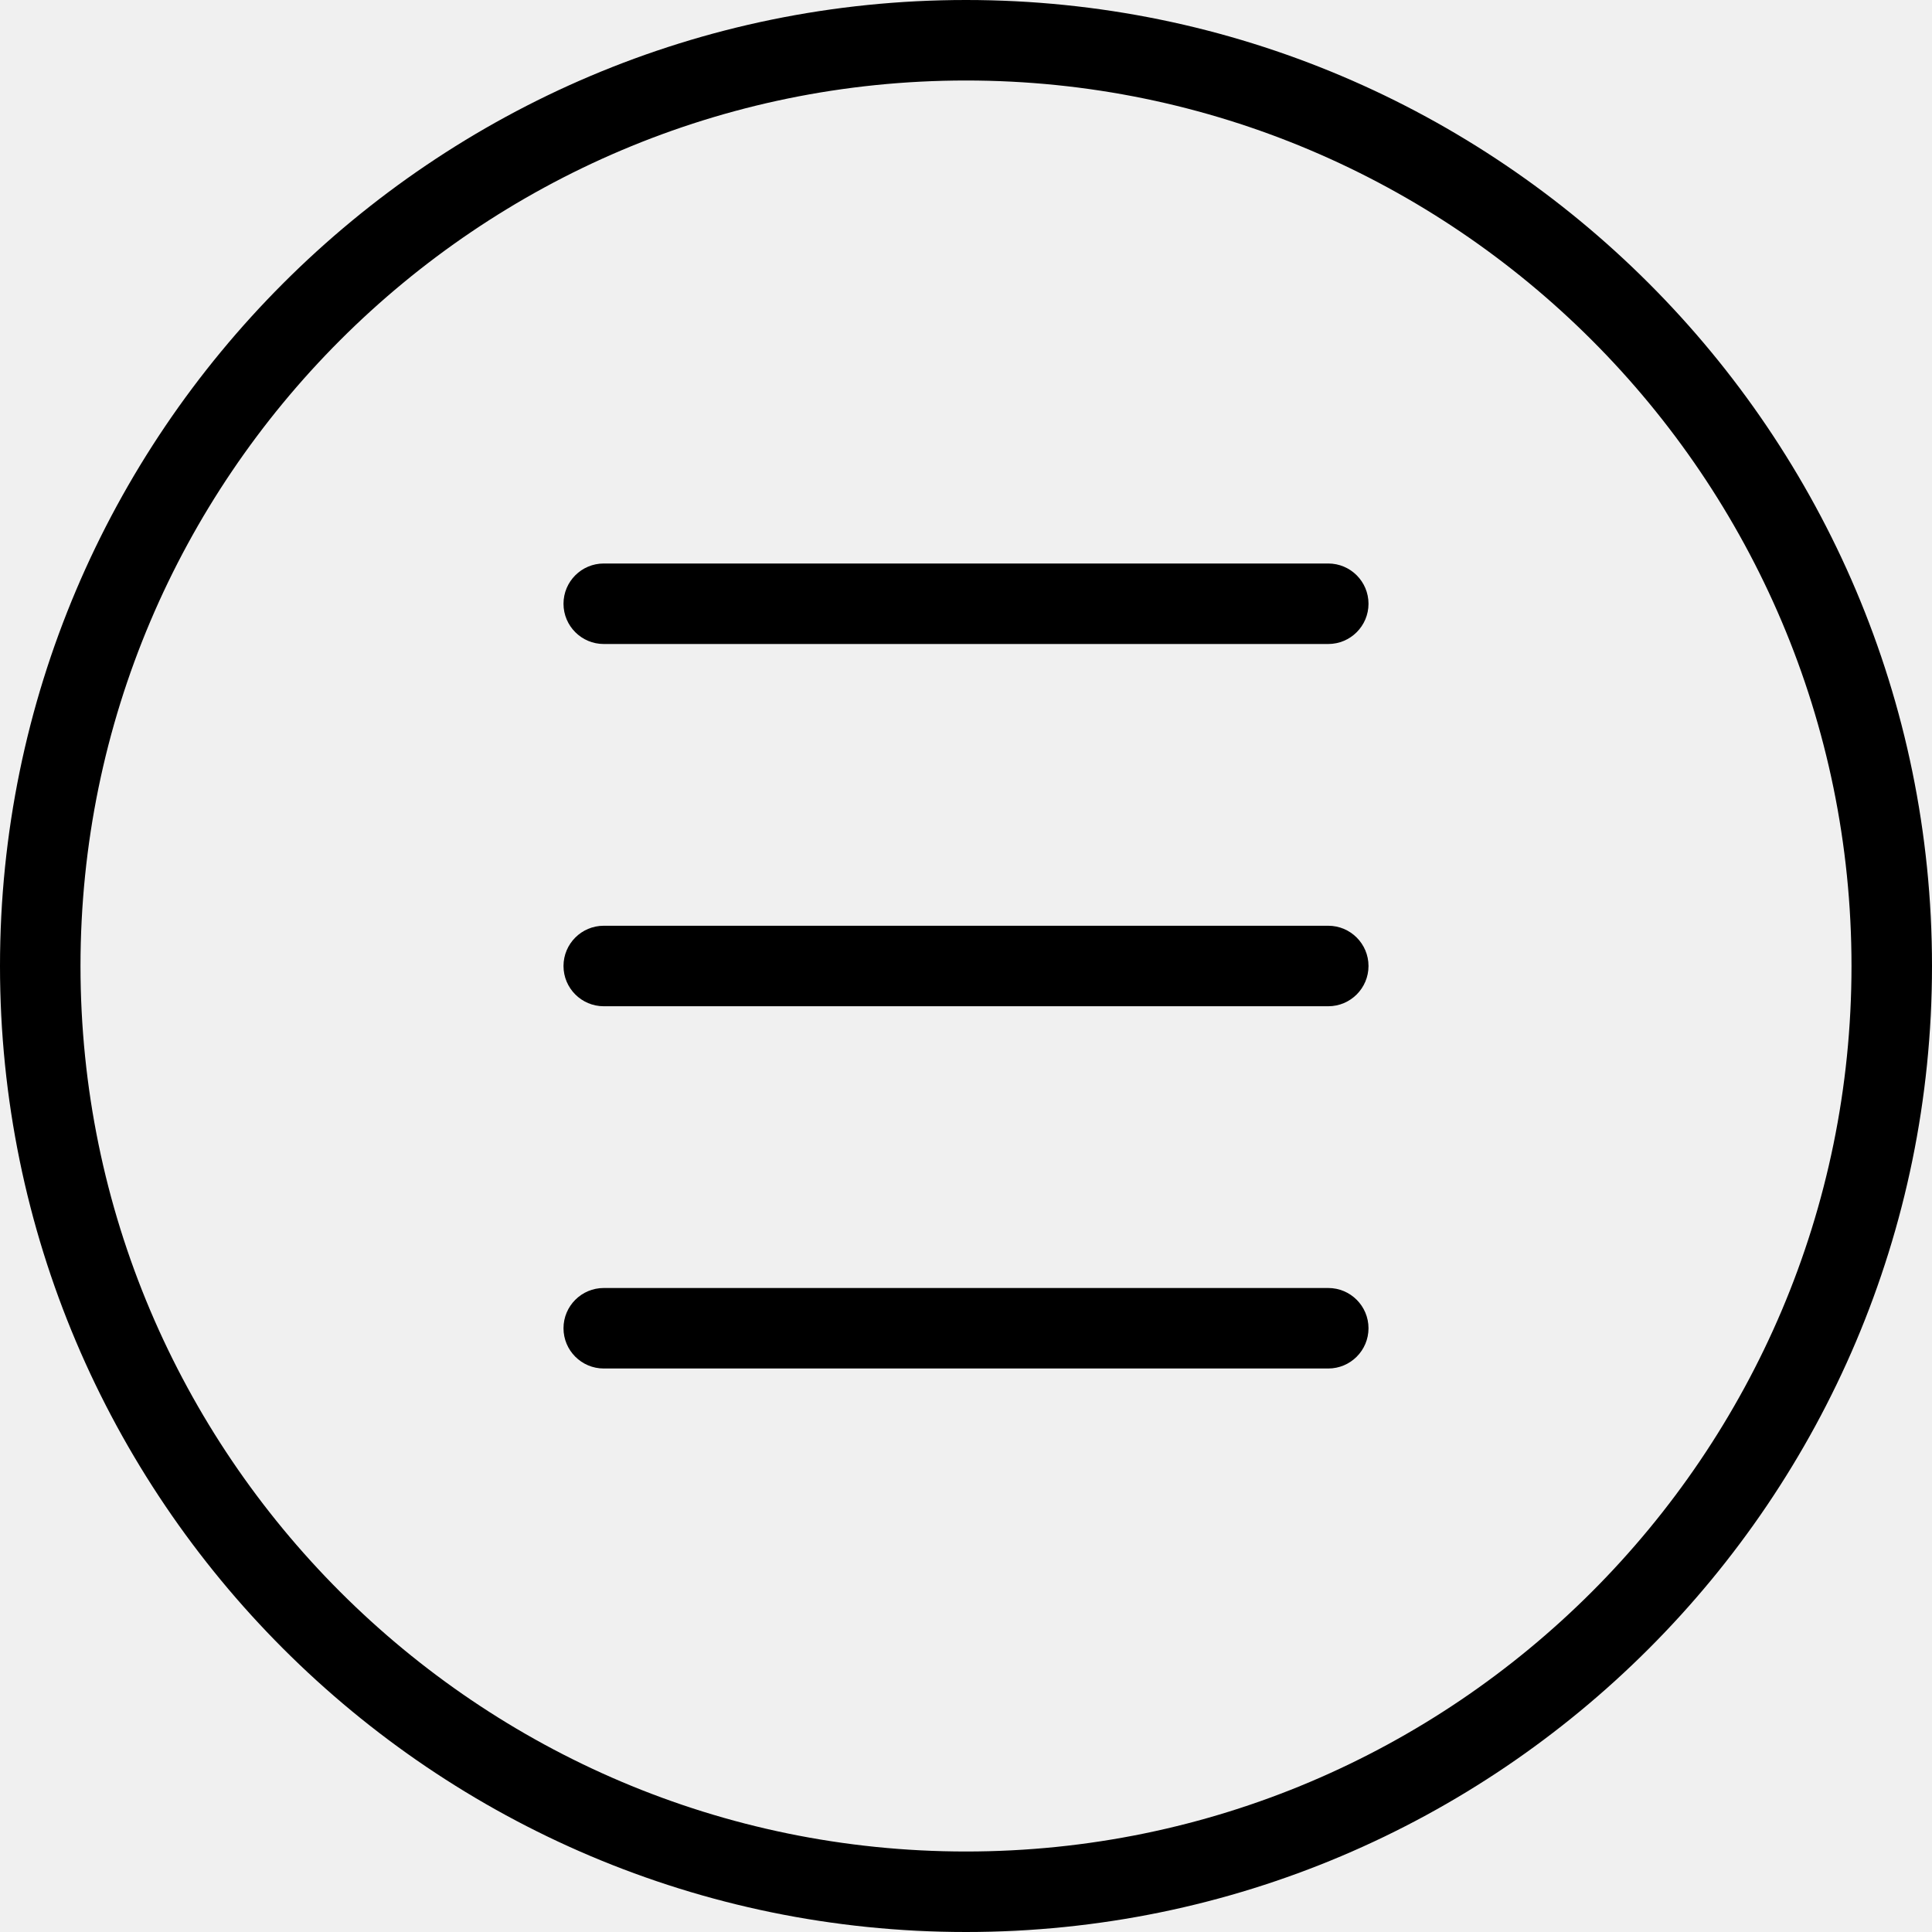
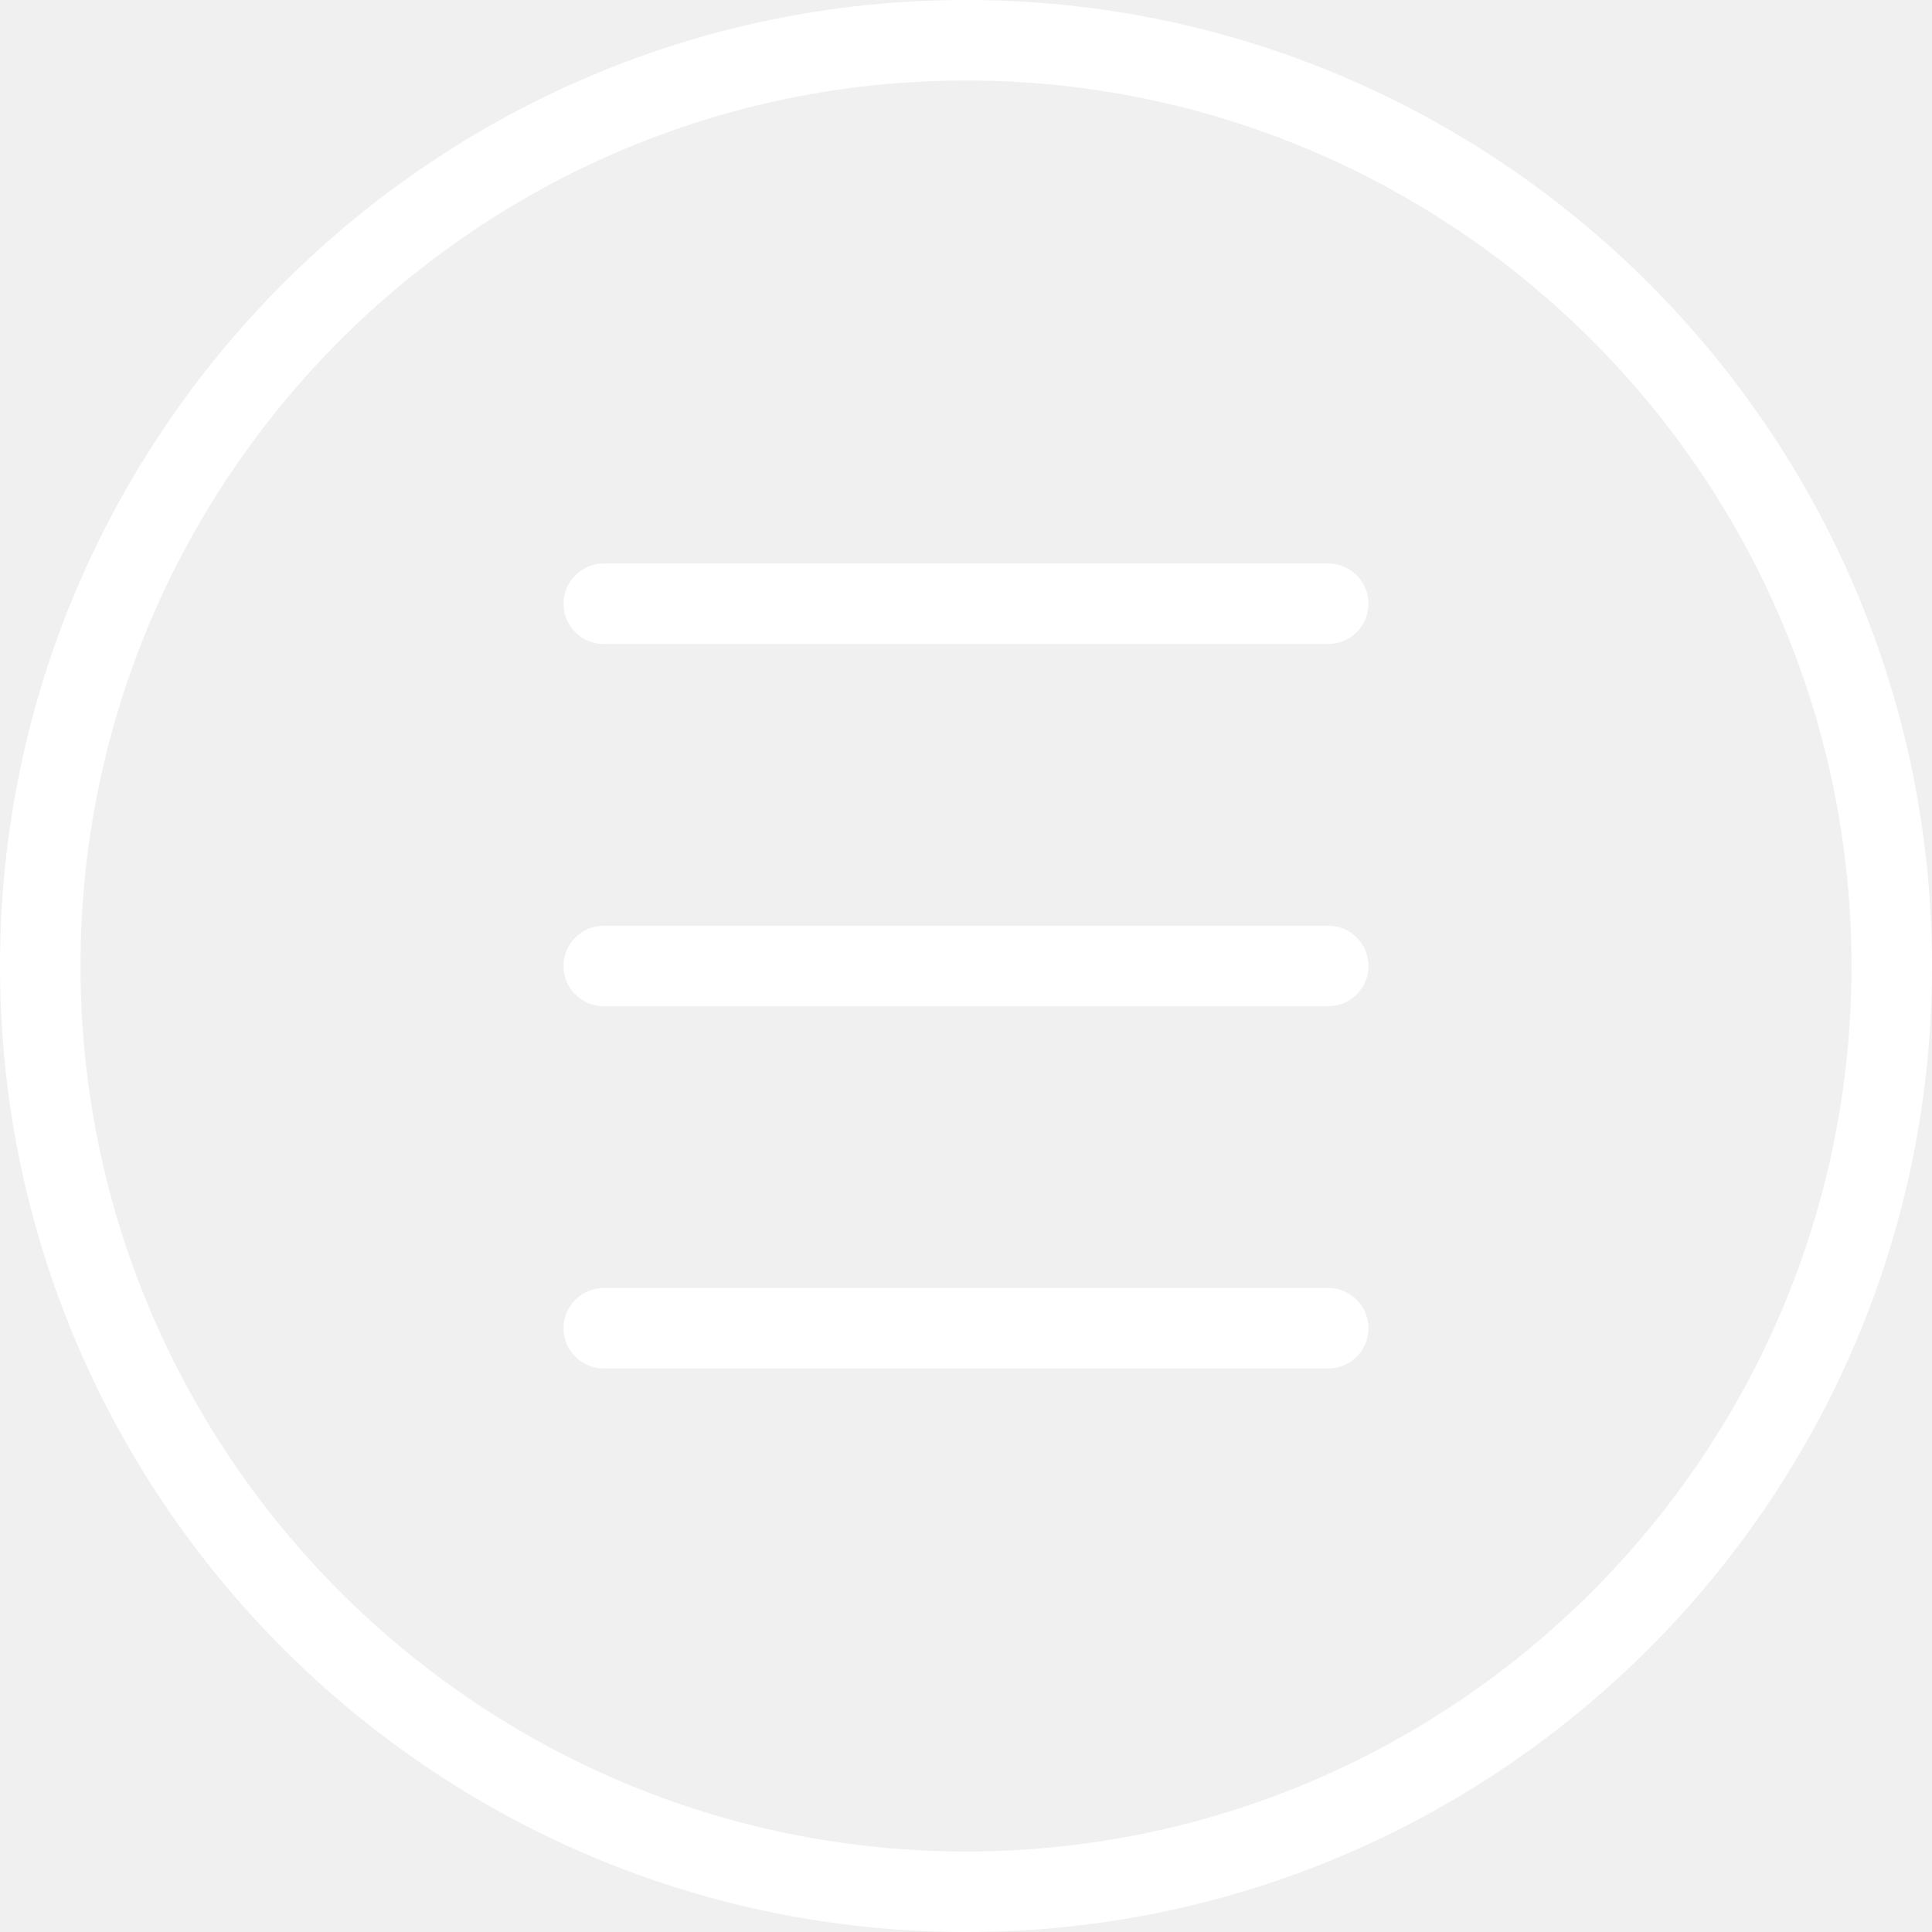
<svg xmlns="http://www.w3.org/2000/svg" id="light" enable-background="new 0 0 24 24" height="512" viewBox="0 0 24 24" width="512">
  <g>
-     <path d="m12 24c-6.617 0-12-5.383-12-12s5.383-12 12-12 12 5.383 12 12-5.383 12-12 12zm0-23c-6.065 0-11 4.935-11 11s4.935 11 11 11 11-4.935 11-11-4.935-11-11-11z" />
+     <path d="m12 24c-6.617 0-12-5.383-12-12s5.383-12 12-12 12 5.383 12 12-5.383 12-12 12zm0-23c-6.065 0-11 4.935-11 11s4.935 11 11 11 11-4.935 11-11-4.935-11-11-11z" fill="#ffffff" />
  </g>
  <g>
-     <path d="m16.5 8h-9c-.276 0-.5-.224-.5-.5s.224-.5.5-.5h9c.276 0 .5.224.5.5s-.224.5-.5.5z" />
+     <path d="m16.5 8h-9c-.276 0-.5-.224-.5-.5s.224-.5.5-.5h9c.276 0 .5.224.5.5s-.224.5-.5.5z" fill="#ffffff" />
  </g>
  <g>
-     <path d="m16.5 12.5h-9c-.276 0-.5-.224-.5-.5s.224-.5.5-.5h9c.276 0 .5.224.5.5s-.224.5-.5.5z" />
+     <path d="m16.5 12.5h-9c-.276 0-.5-.224-.5-.5s.224-.5.5-.5h9c.276 0 .5.224.5.5s-.224.5-.5.5z" fill="#ffffff" />
  </g>
  <g>
-     <path d="m16.5 17h-9c-.276 0-.5-.224-.5-.5s.224-.5.5-.5h9c.276 0 .5.224.5.5s-.224.5-.5.5z" />
+     <path d="m16.5 17h-9c-.276 0-.5-.224-.5-.5s.224-.5.5-.5h9c.276 0 .5.224.5.5s-.224.5-.5.5z" fill="#ffffff" />
  </g>
</svg>
